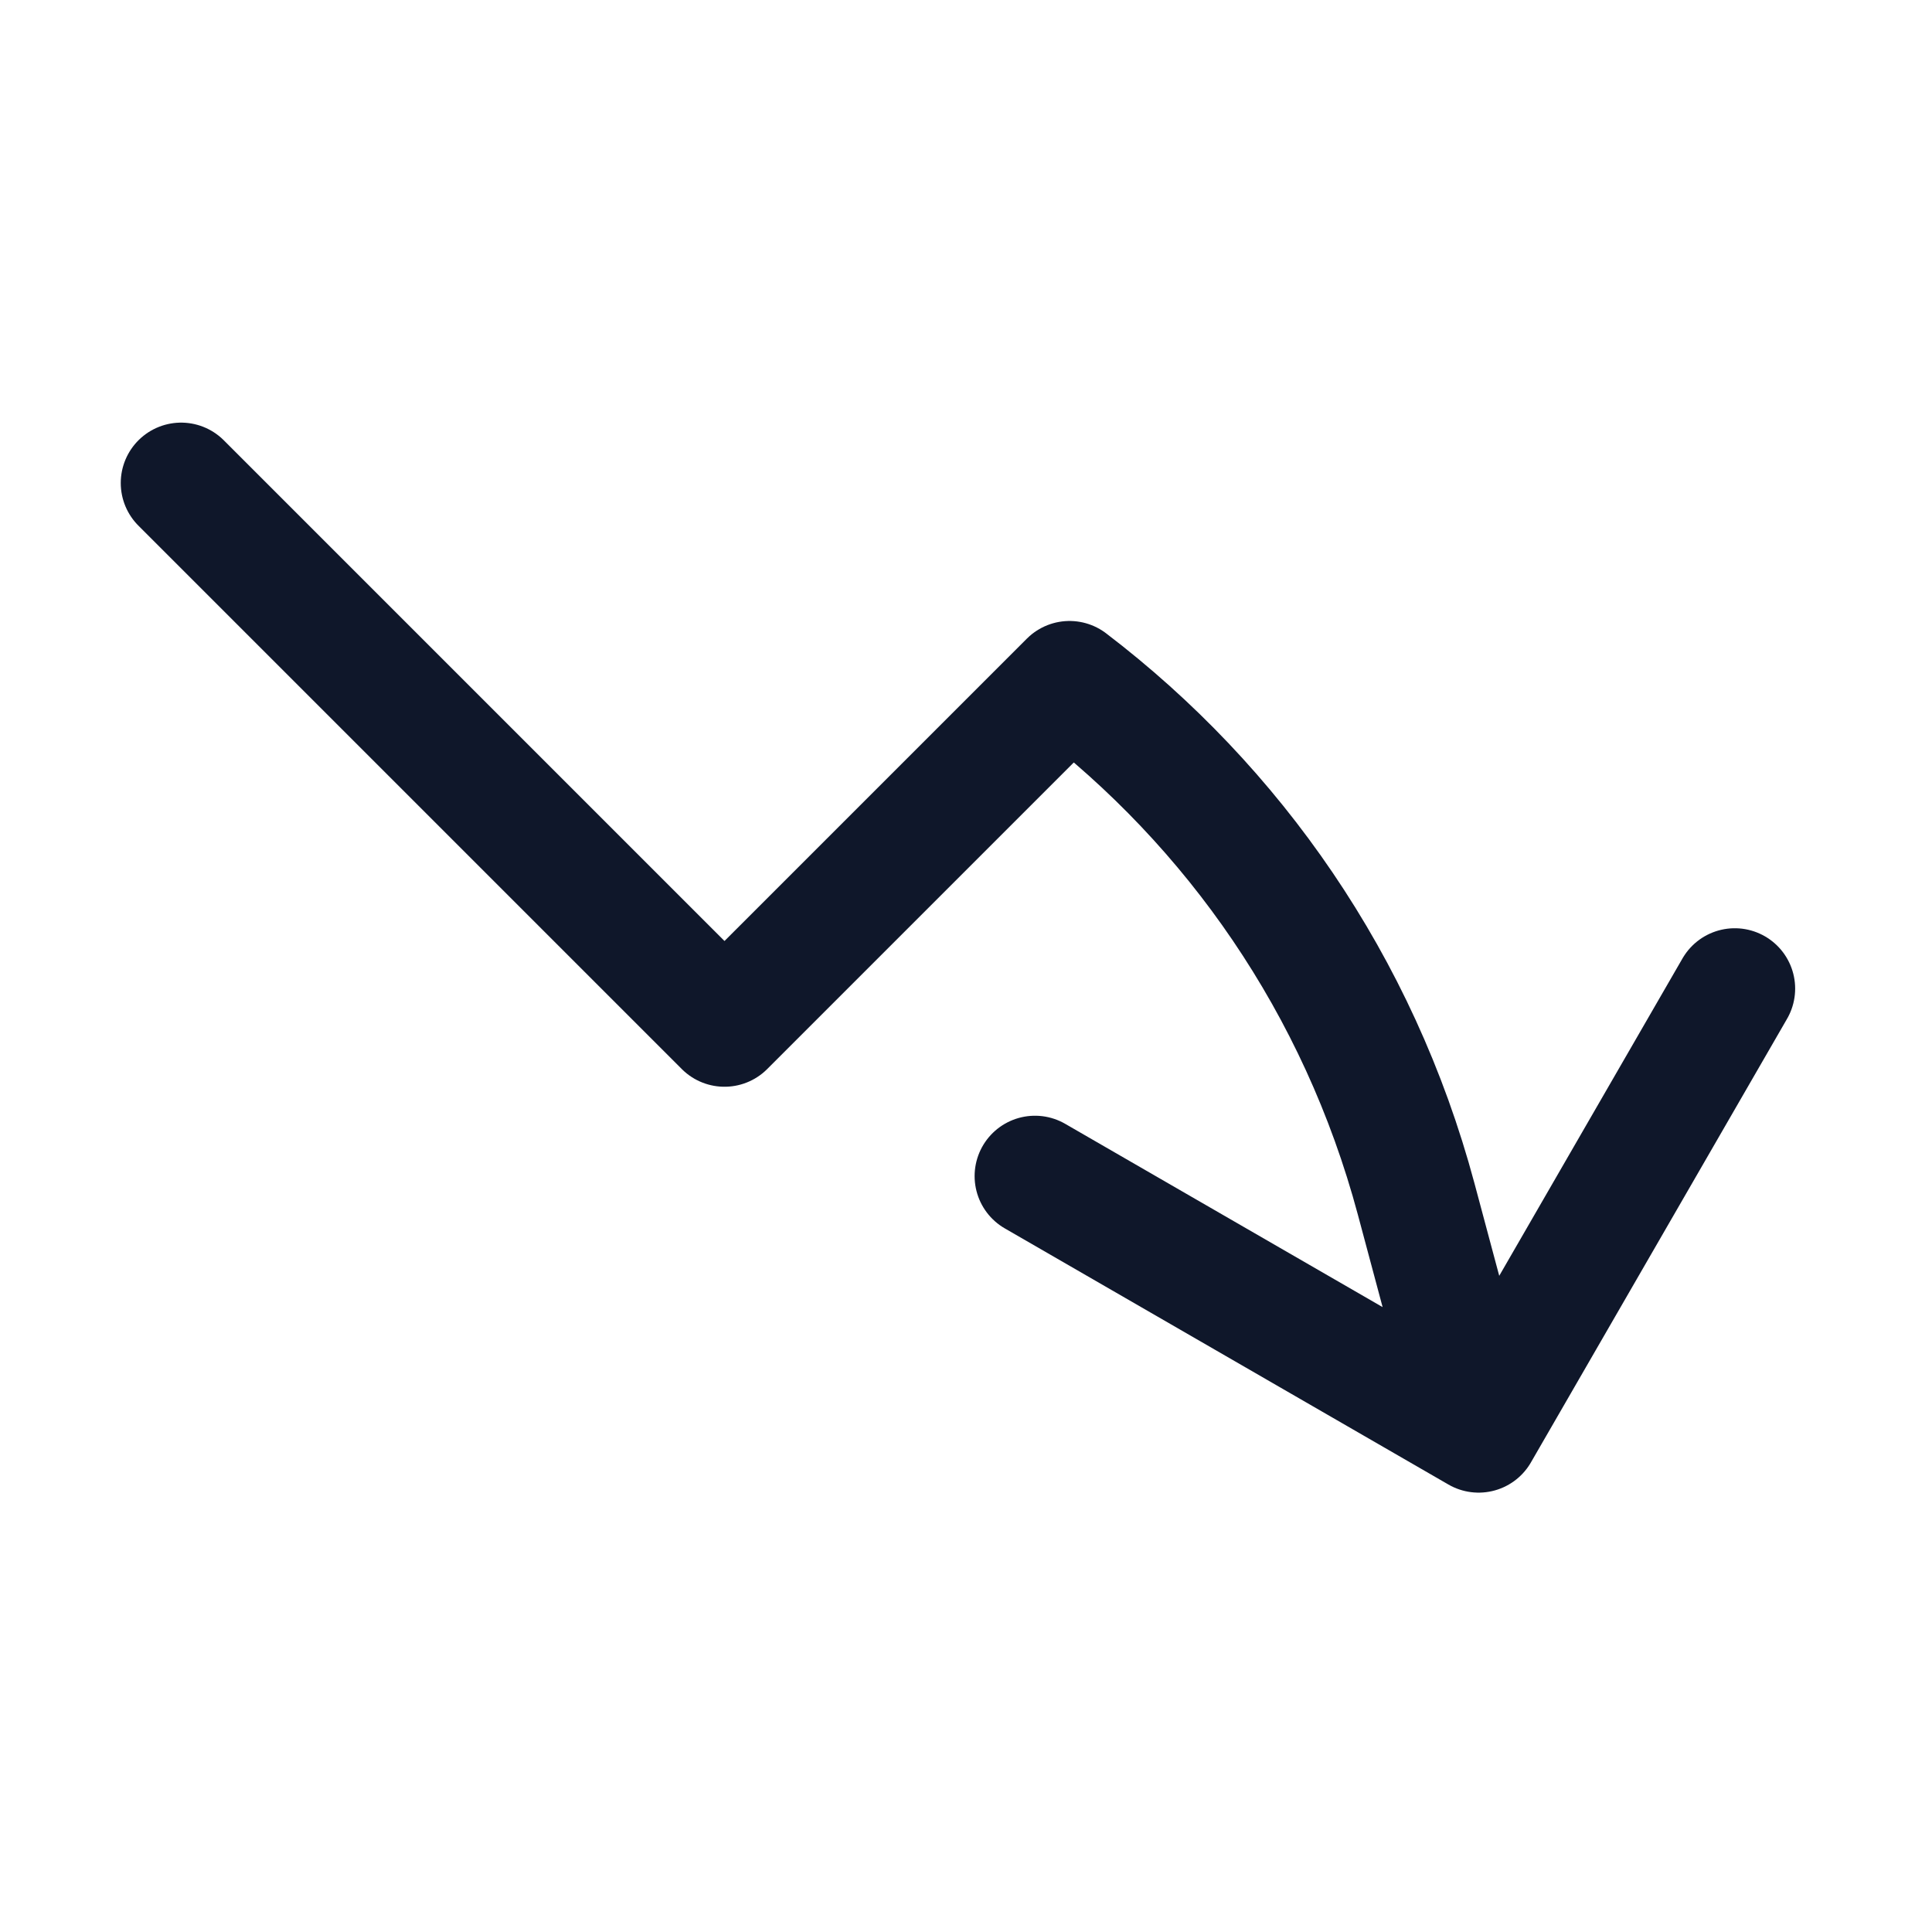
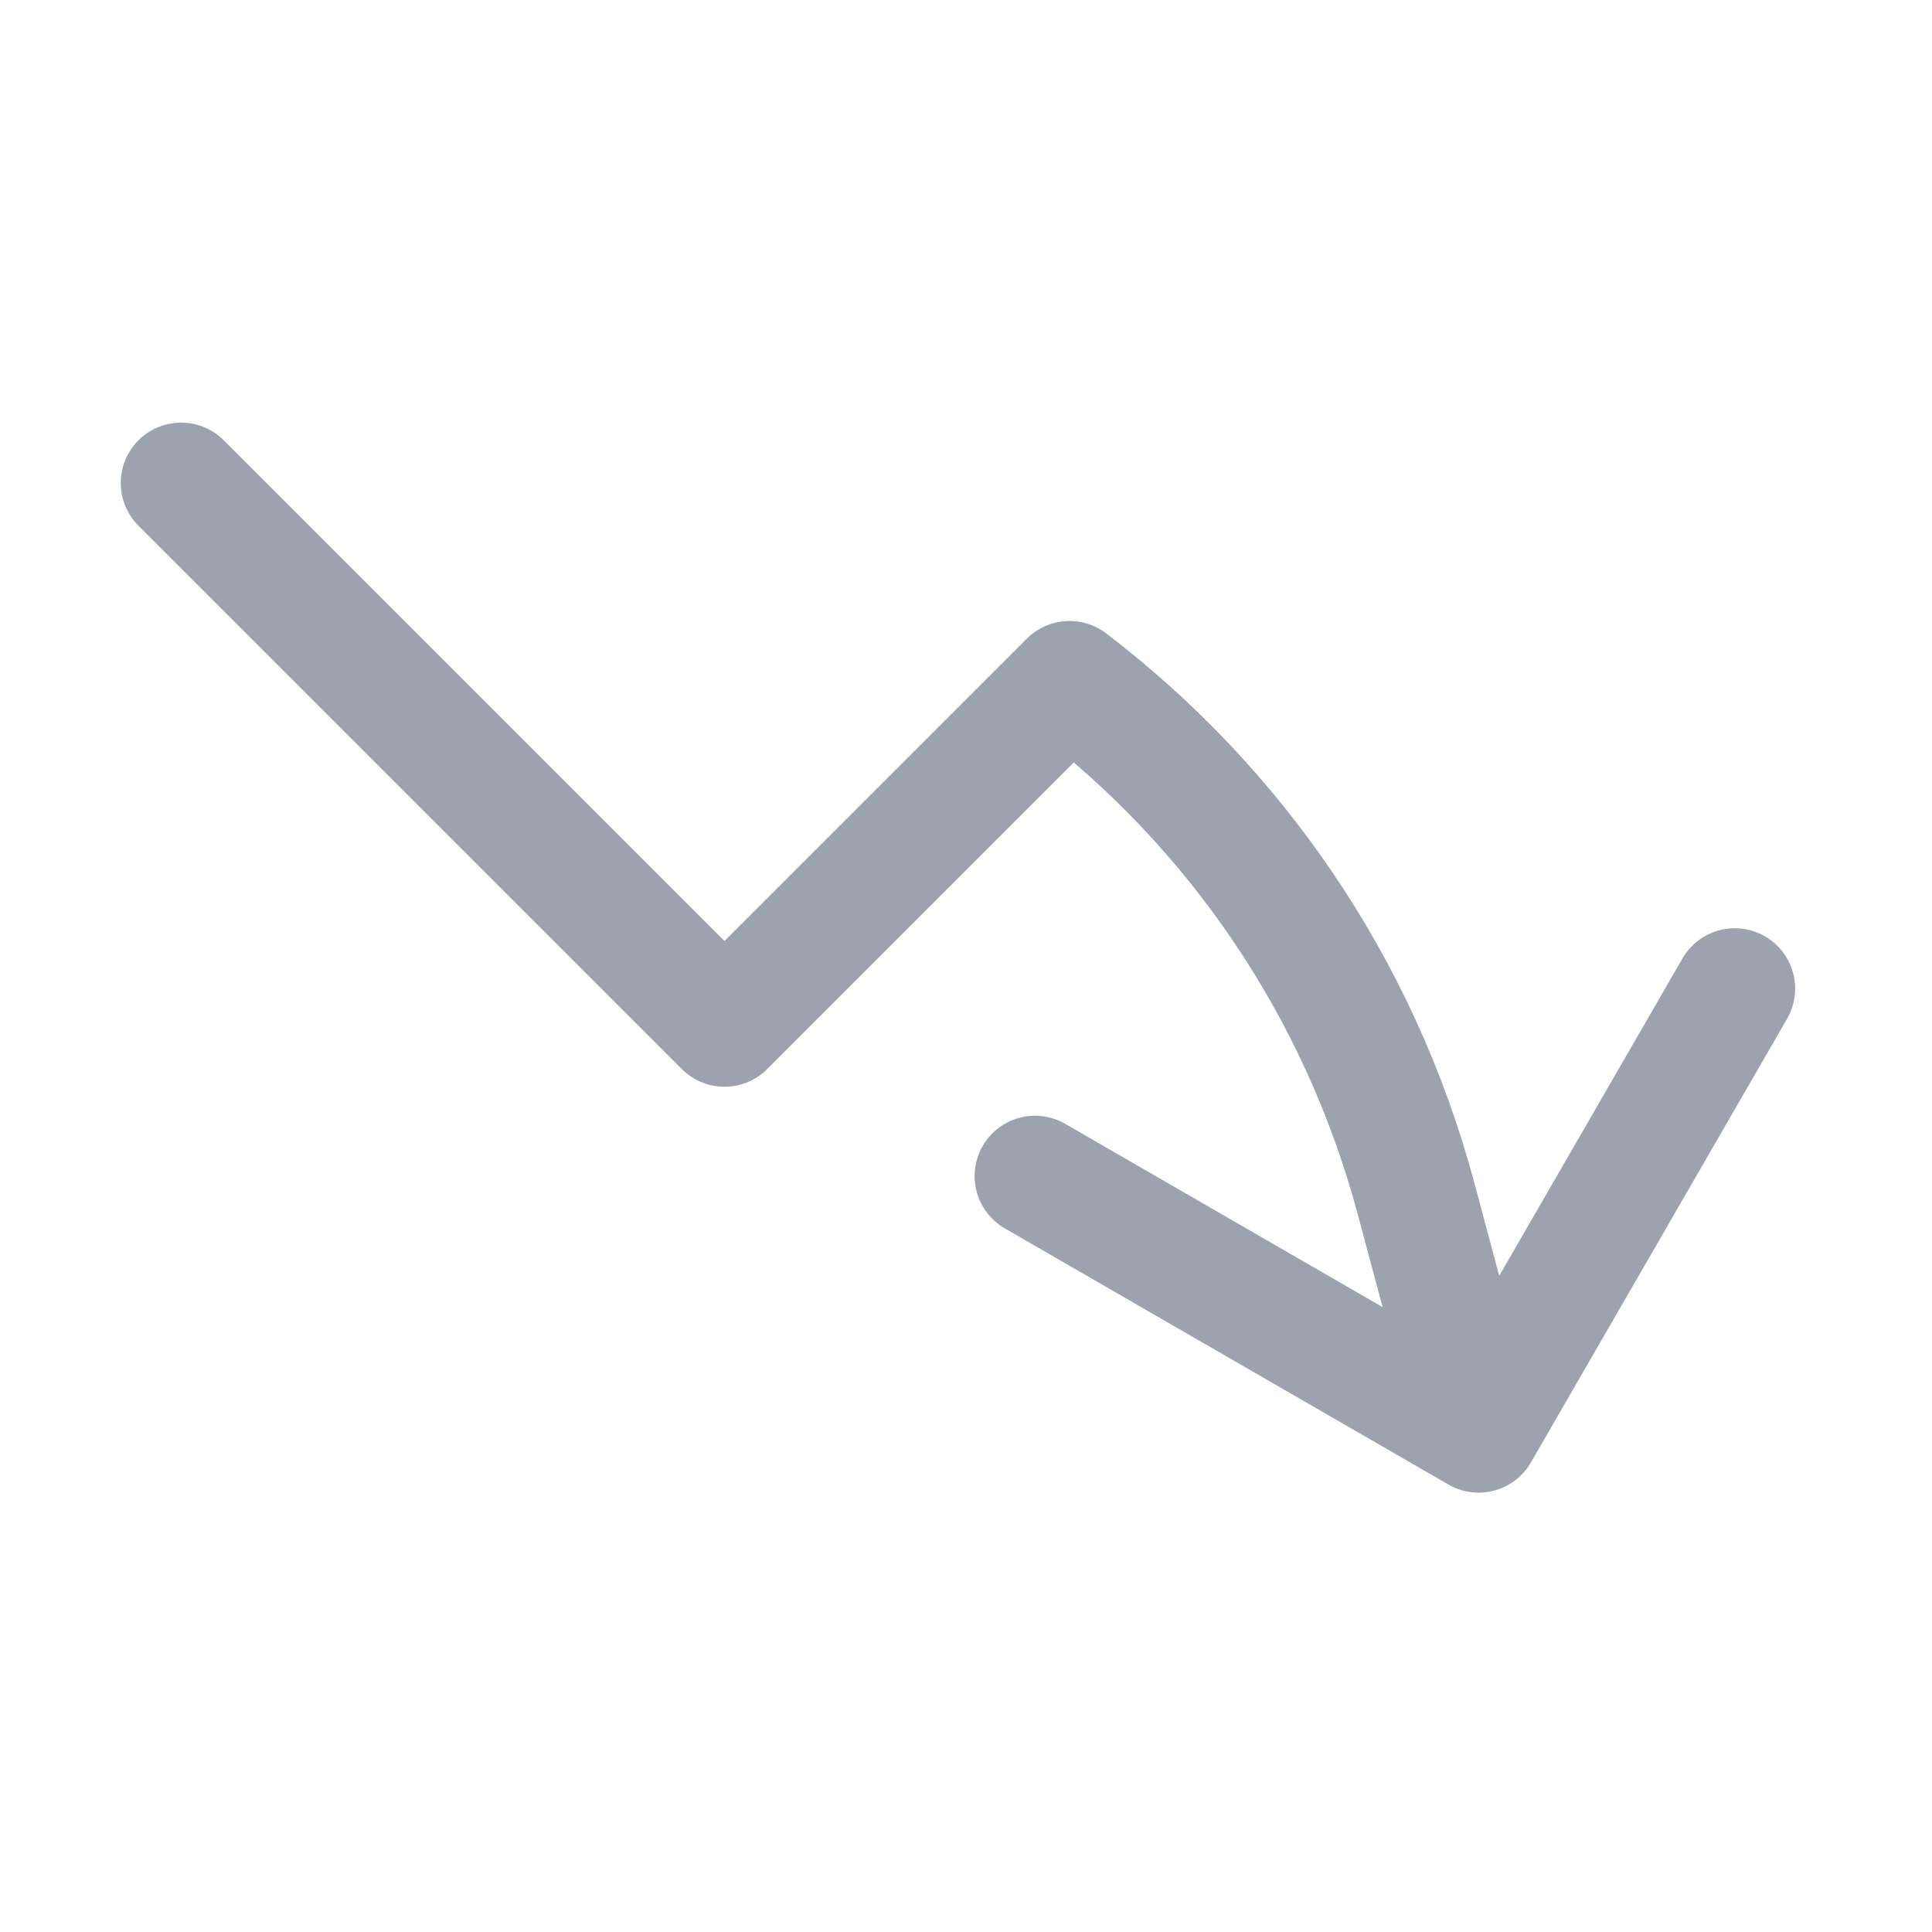
<svg xmlns="http://www.w3.org/2000/svg" width="24" height="24" viewBox="0 0 24 24" fill="none">
-   <path d="M2.25 6L9 12.75L13.286 8.464C15.322 10.017 16.878 12.23 17.592 14.894L18.368 17.792M18.368 17.792L21.55 12.281M18.368 17.792L12.857 14.61" stroke="#0F172A" stroke-width="1.5" stroke-linecap="round" stroke-linejoin="round" />
+   <path d="M2.25 6L9 12.75L13.286 8.464C15.322 10.017 16.878 12.23 17.592 14.894L18.368 17.792M18.368 17.792L21.55 12.281M18.368 17.792L12.857 14.61" stroke="#9CA3AF" stroke-width="1.5" stroke-linecap="round" stroke-linejoin="round" />
</svg>
